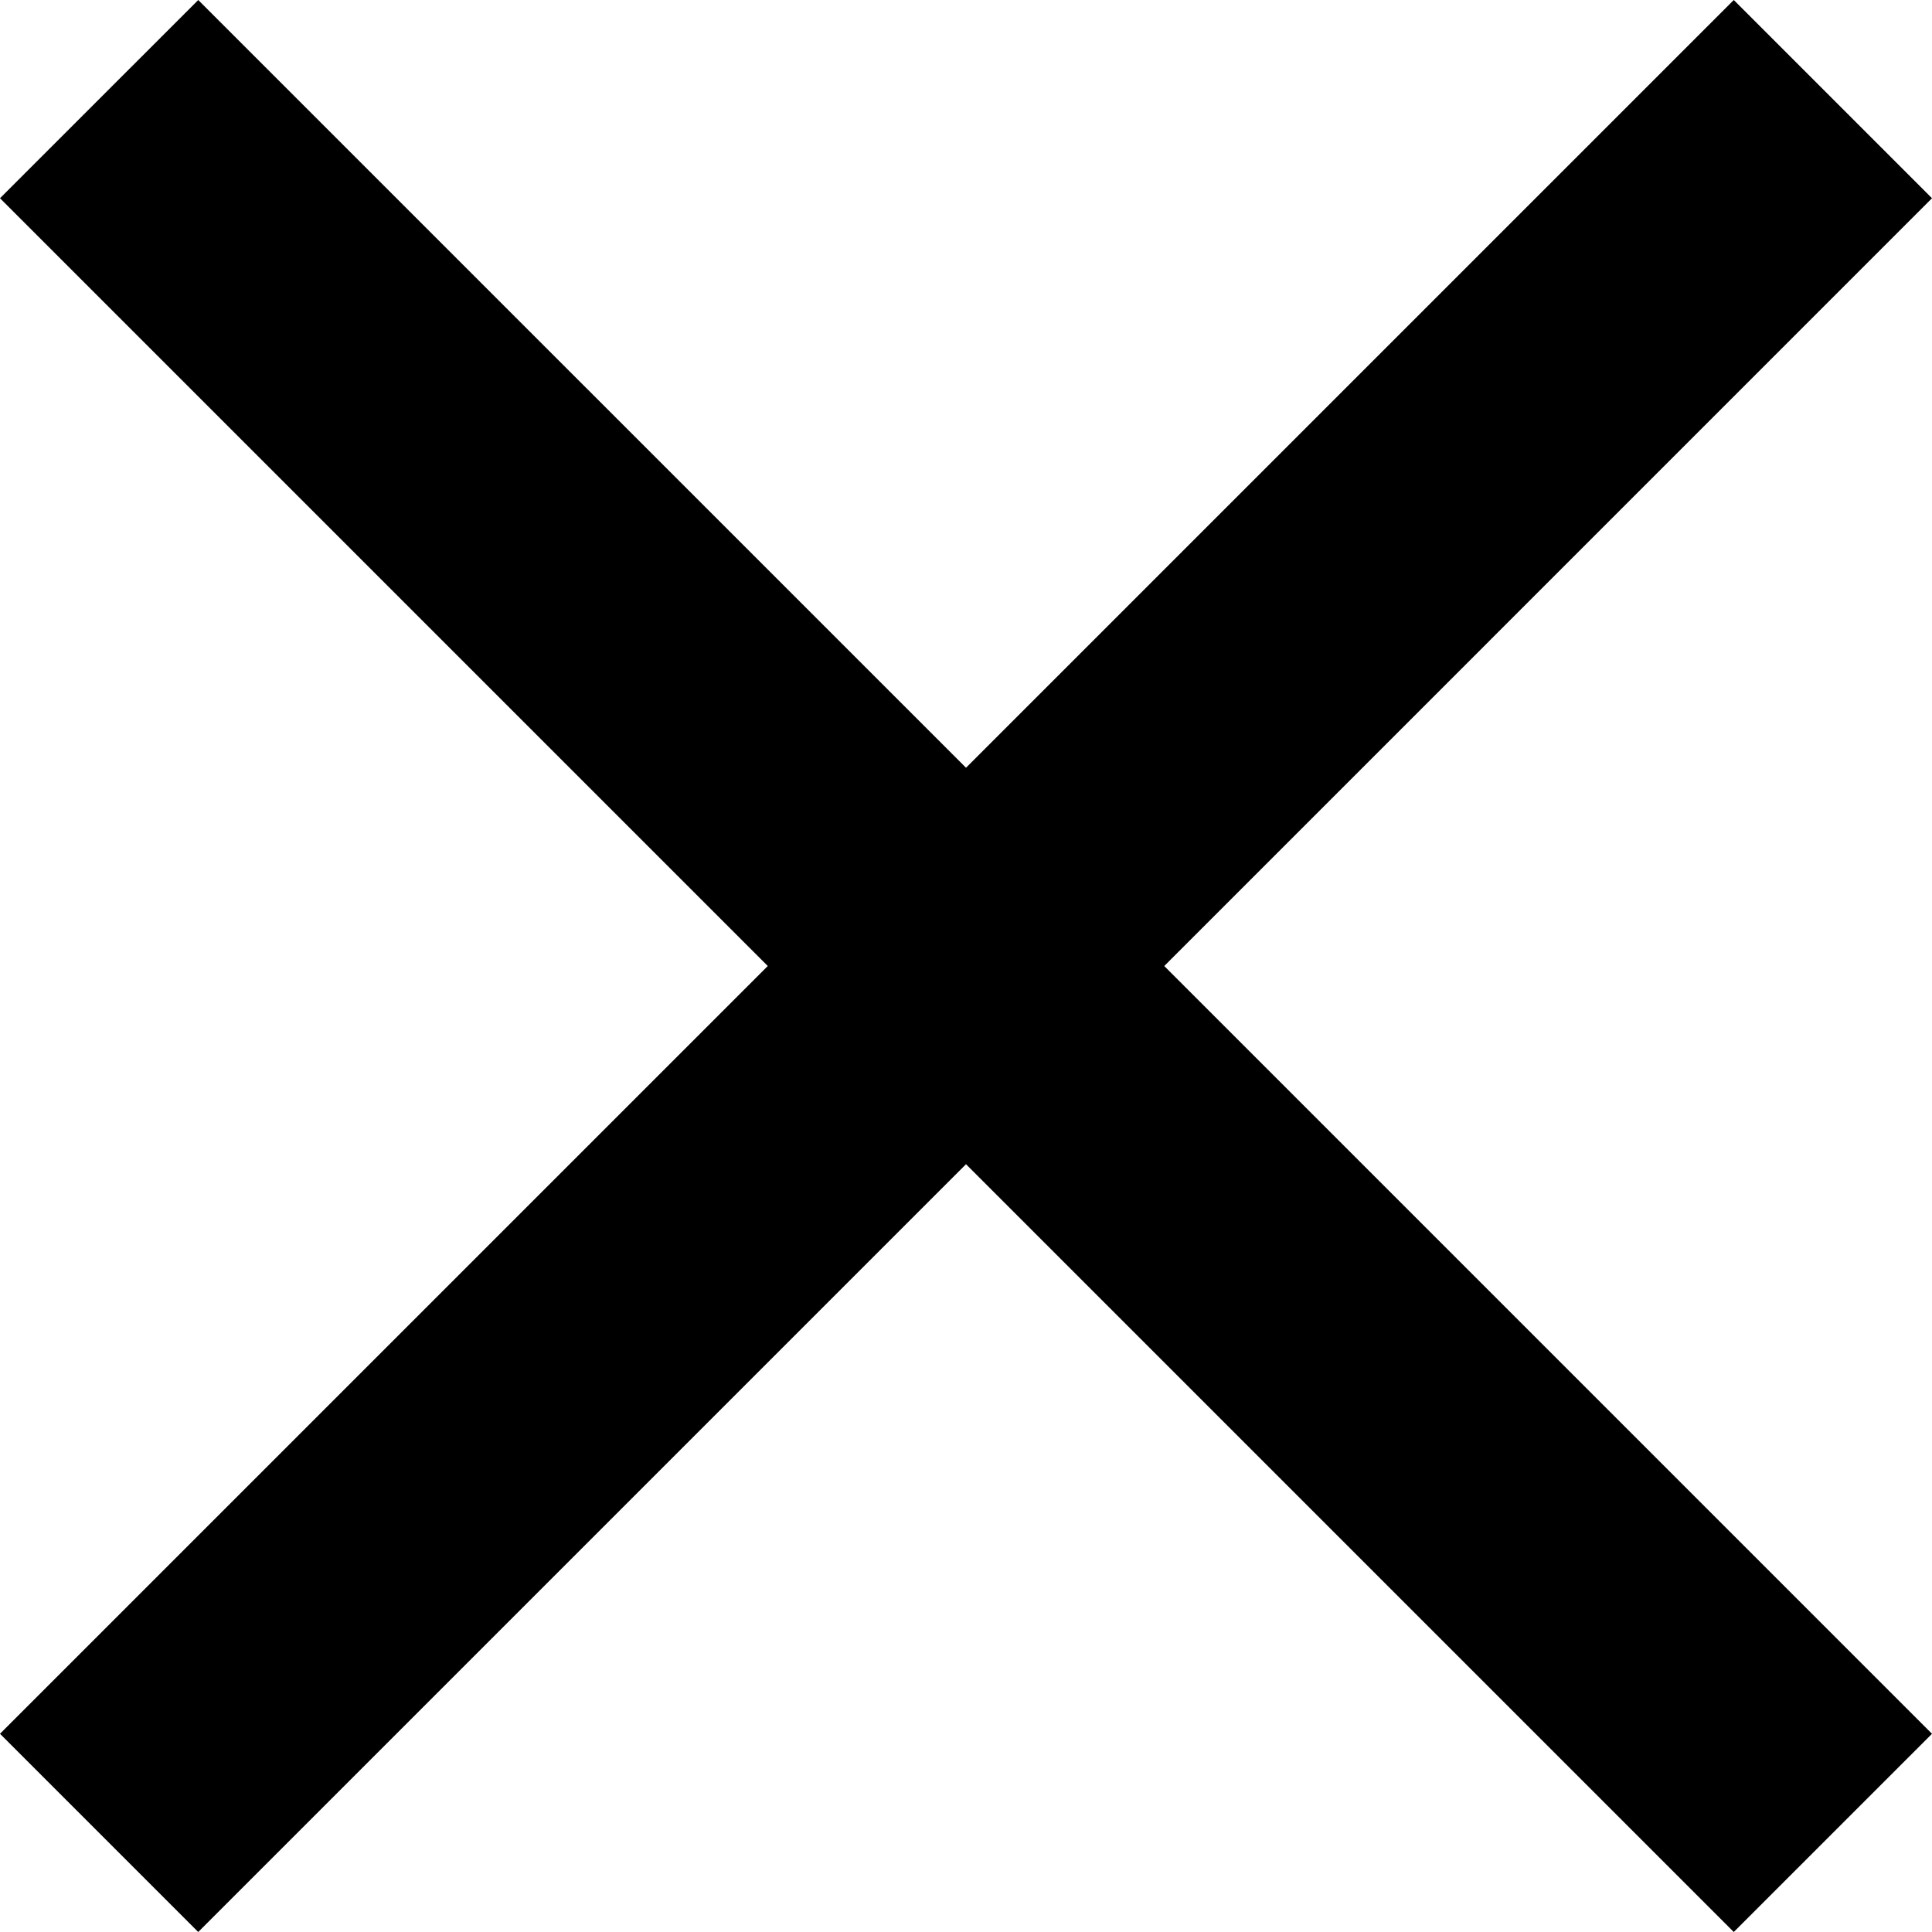
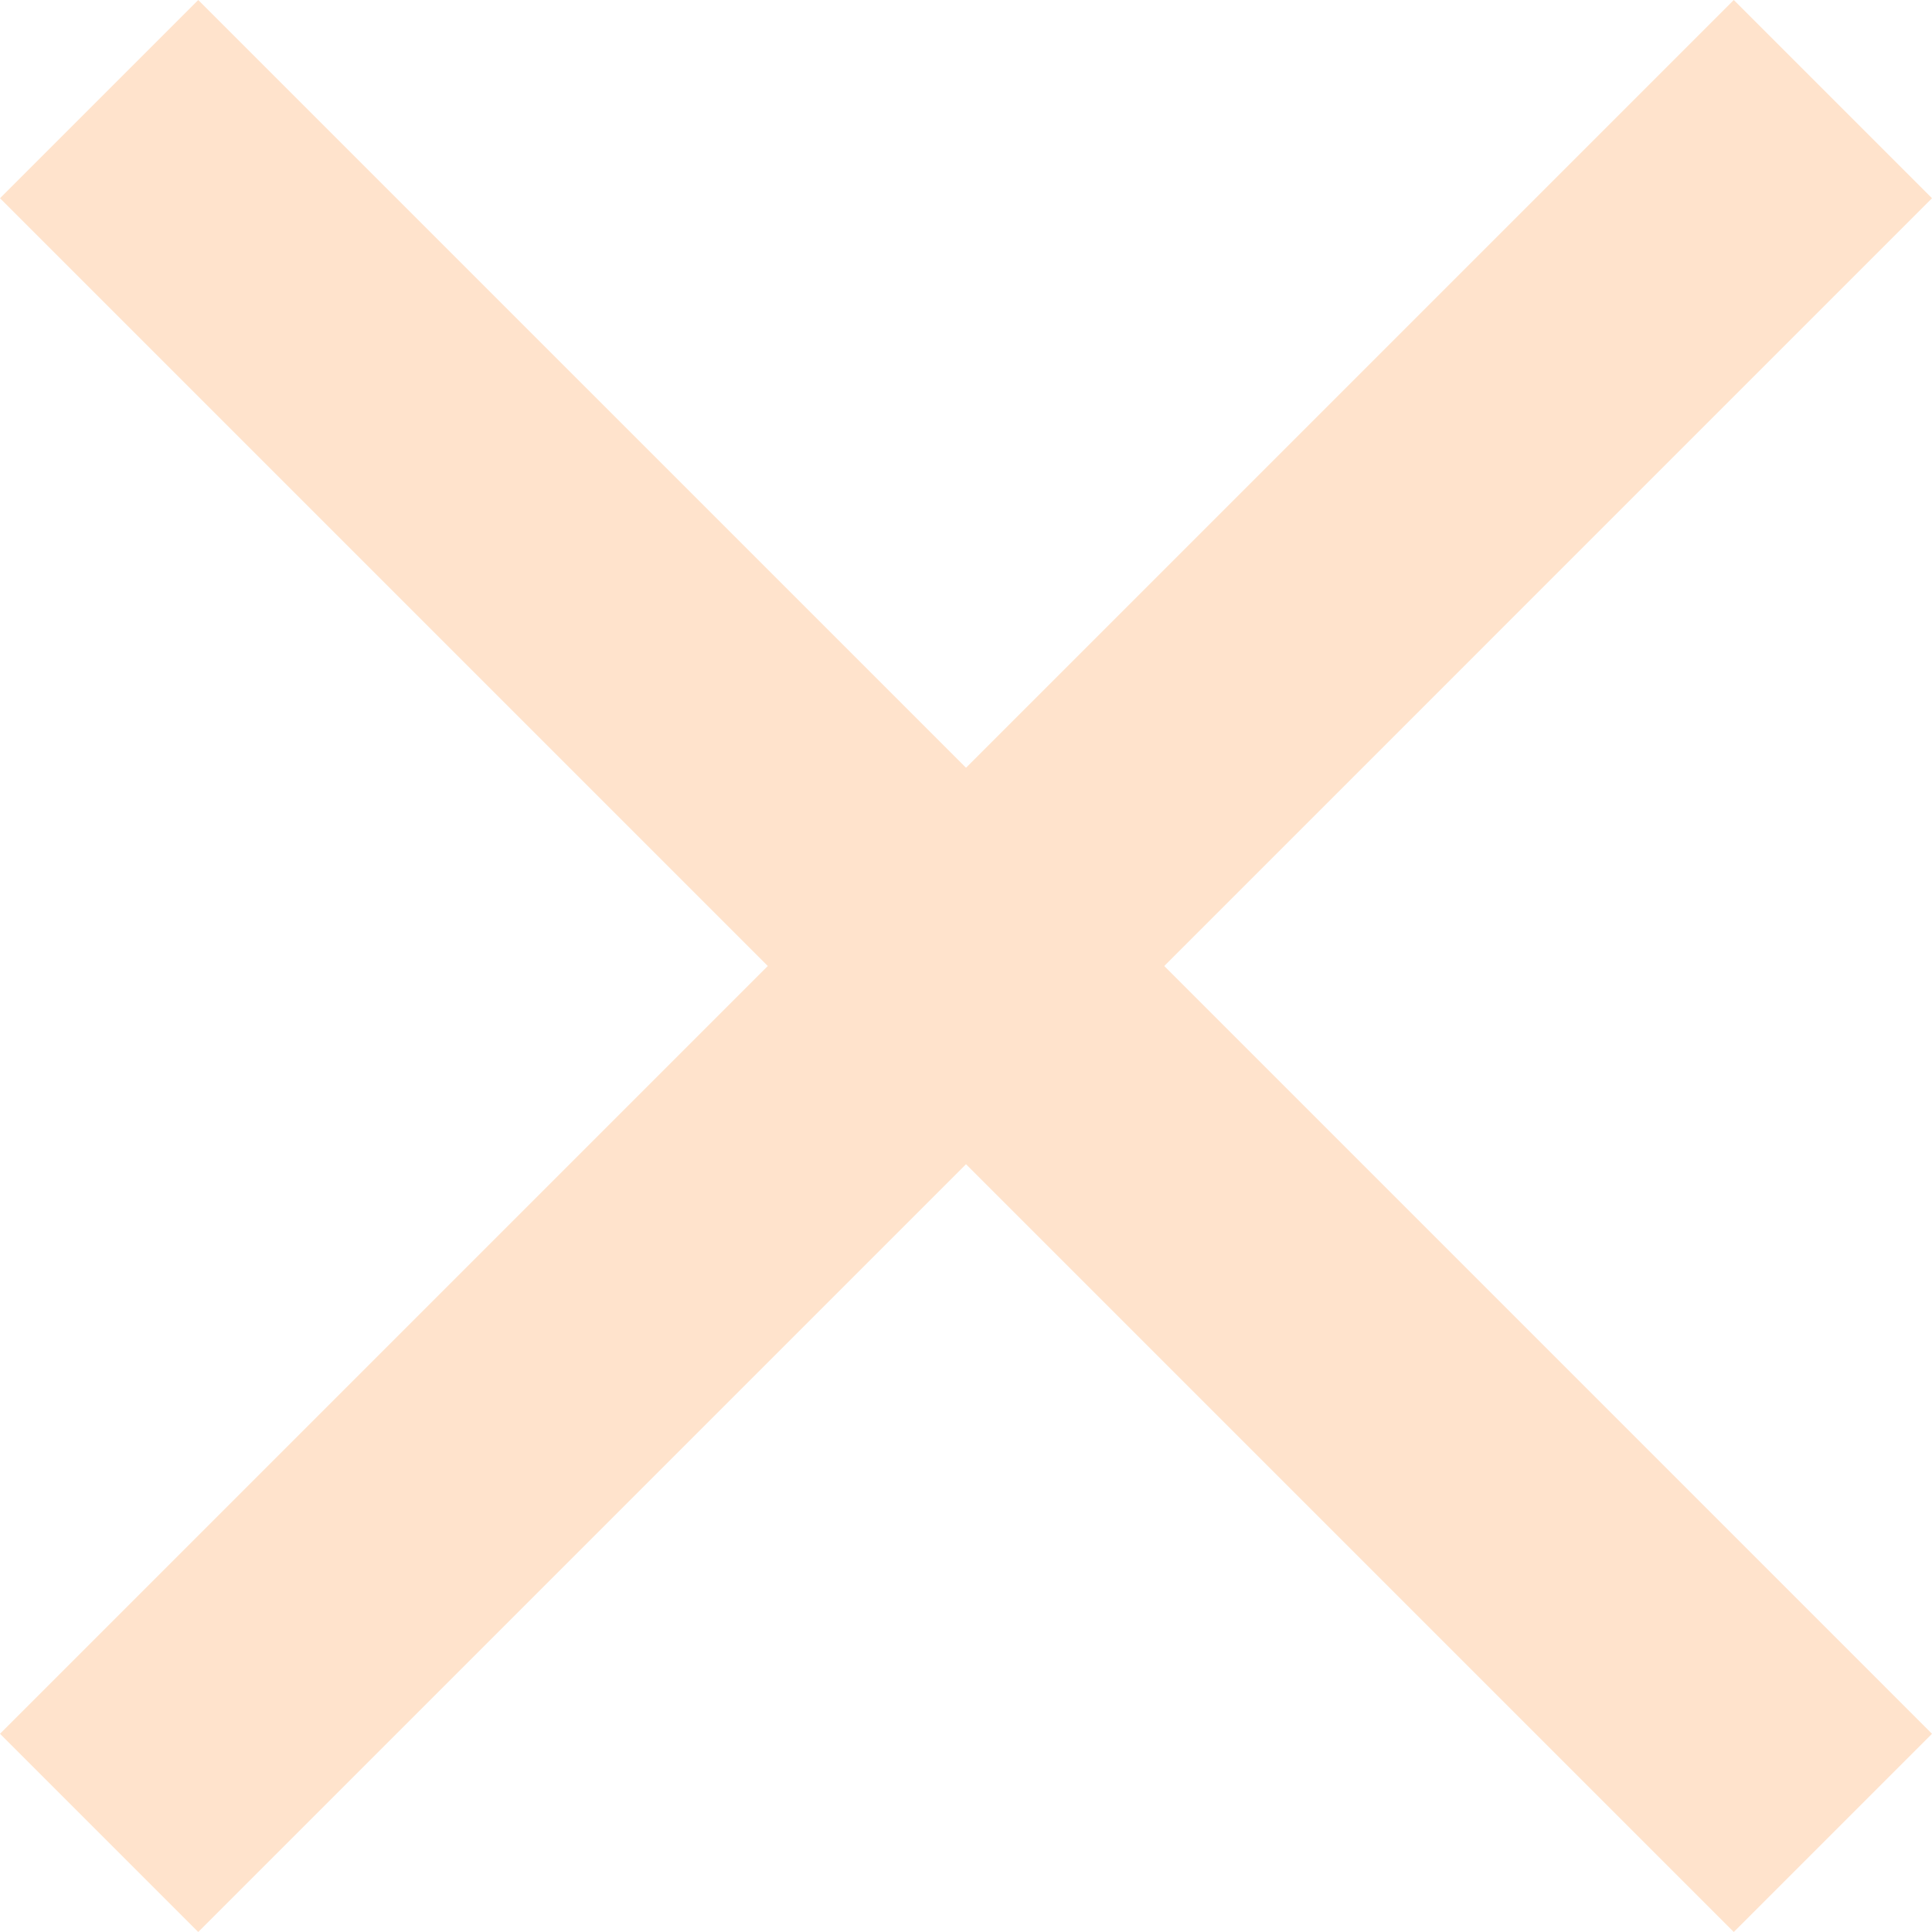
<svg xmlns="http://www.w3.org/2000/svg" version="1.1" id="_x32_" x="0px" y="0px" viewBox="0 0 512 512" style="width: 16px; height: 16px; opacity: 1;" xml:space="preserve">
  <style type="text/css">
	.st0{fill:#4B4B4B;}
</style>
  <g>
-     <polygon class="st0" points="512,52.535 459.467,0.002 256.002,203.462 52.538,0.002 0,52.535 203.47,256.005 0,459.465    52.533,511.998 256.002,308.527 459.467,511.998 512,459.475 308.536,256.005  " style="fill: rgb(0, 0, 0);" />
+     <polygon class="st0" points="512,52.535 459.467,0.002 256.002,203.462 52.538,0.002 0,52.535 203.47,256.005 0,459.465    52.533,511.998 256.002,308.527 459.467,511.998 512,459.475 308.536,256.005  " style="fill: #ffe3cc;" />
  </g>
</svg>
